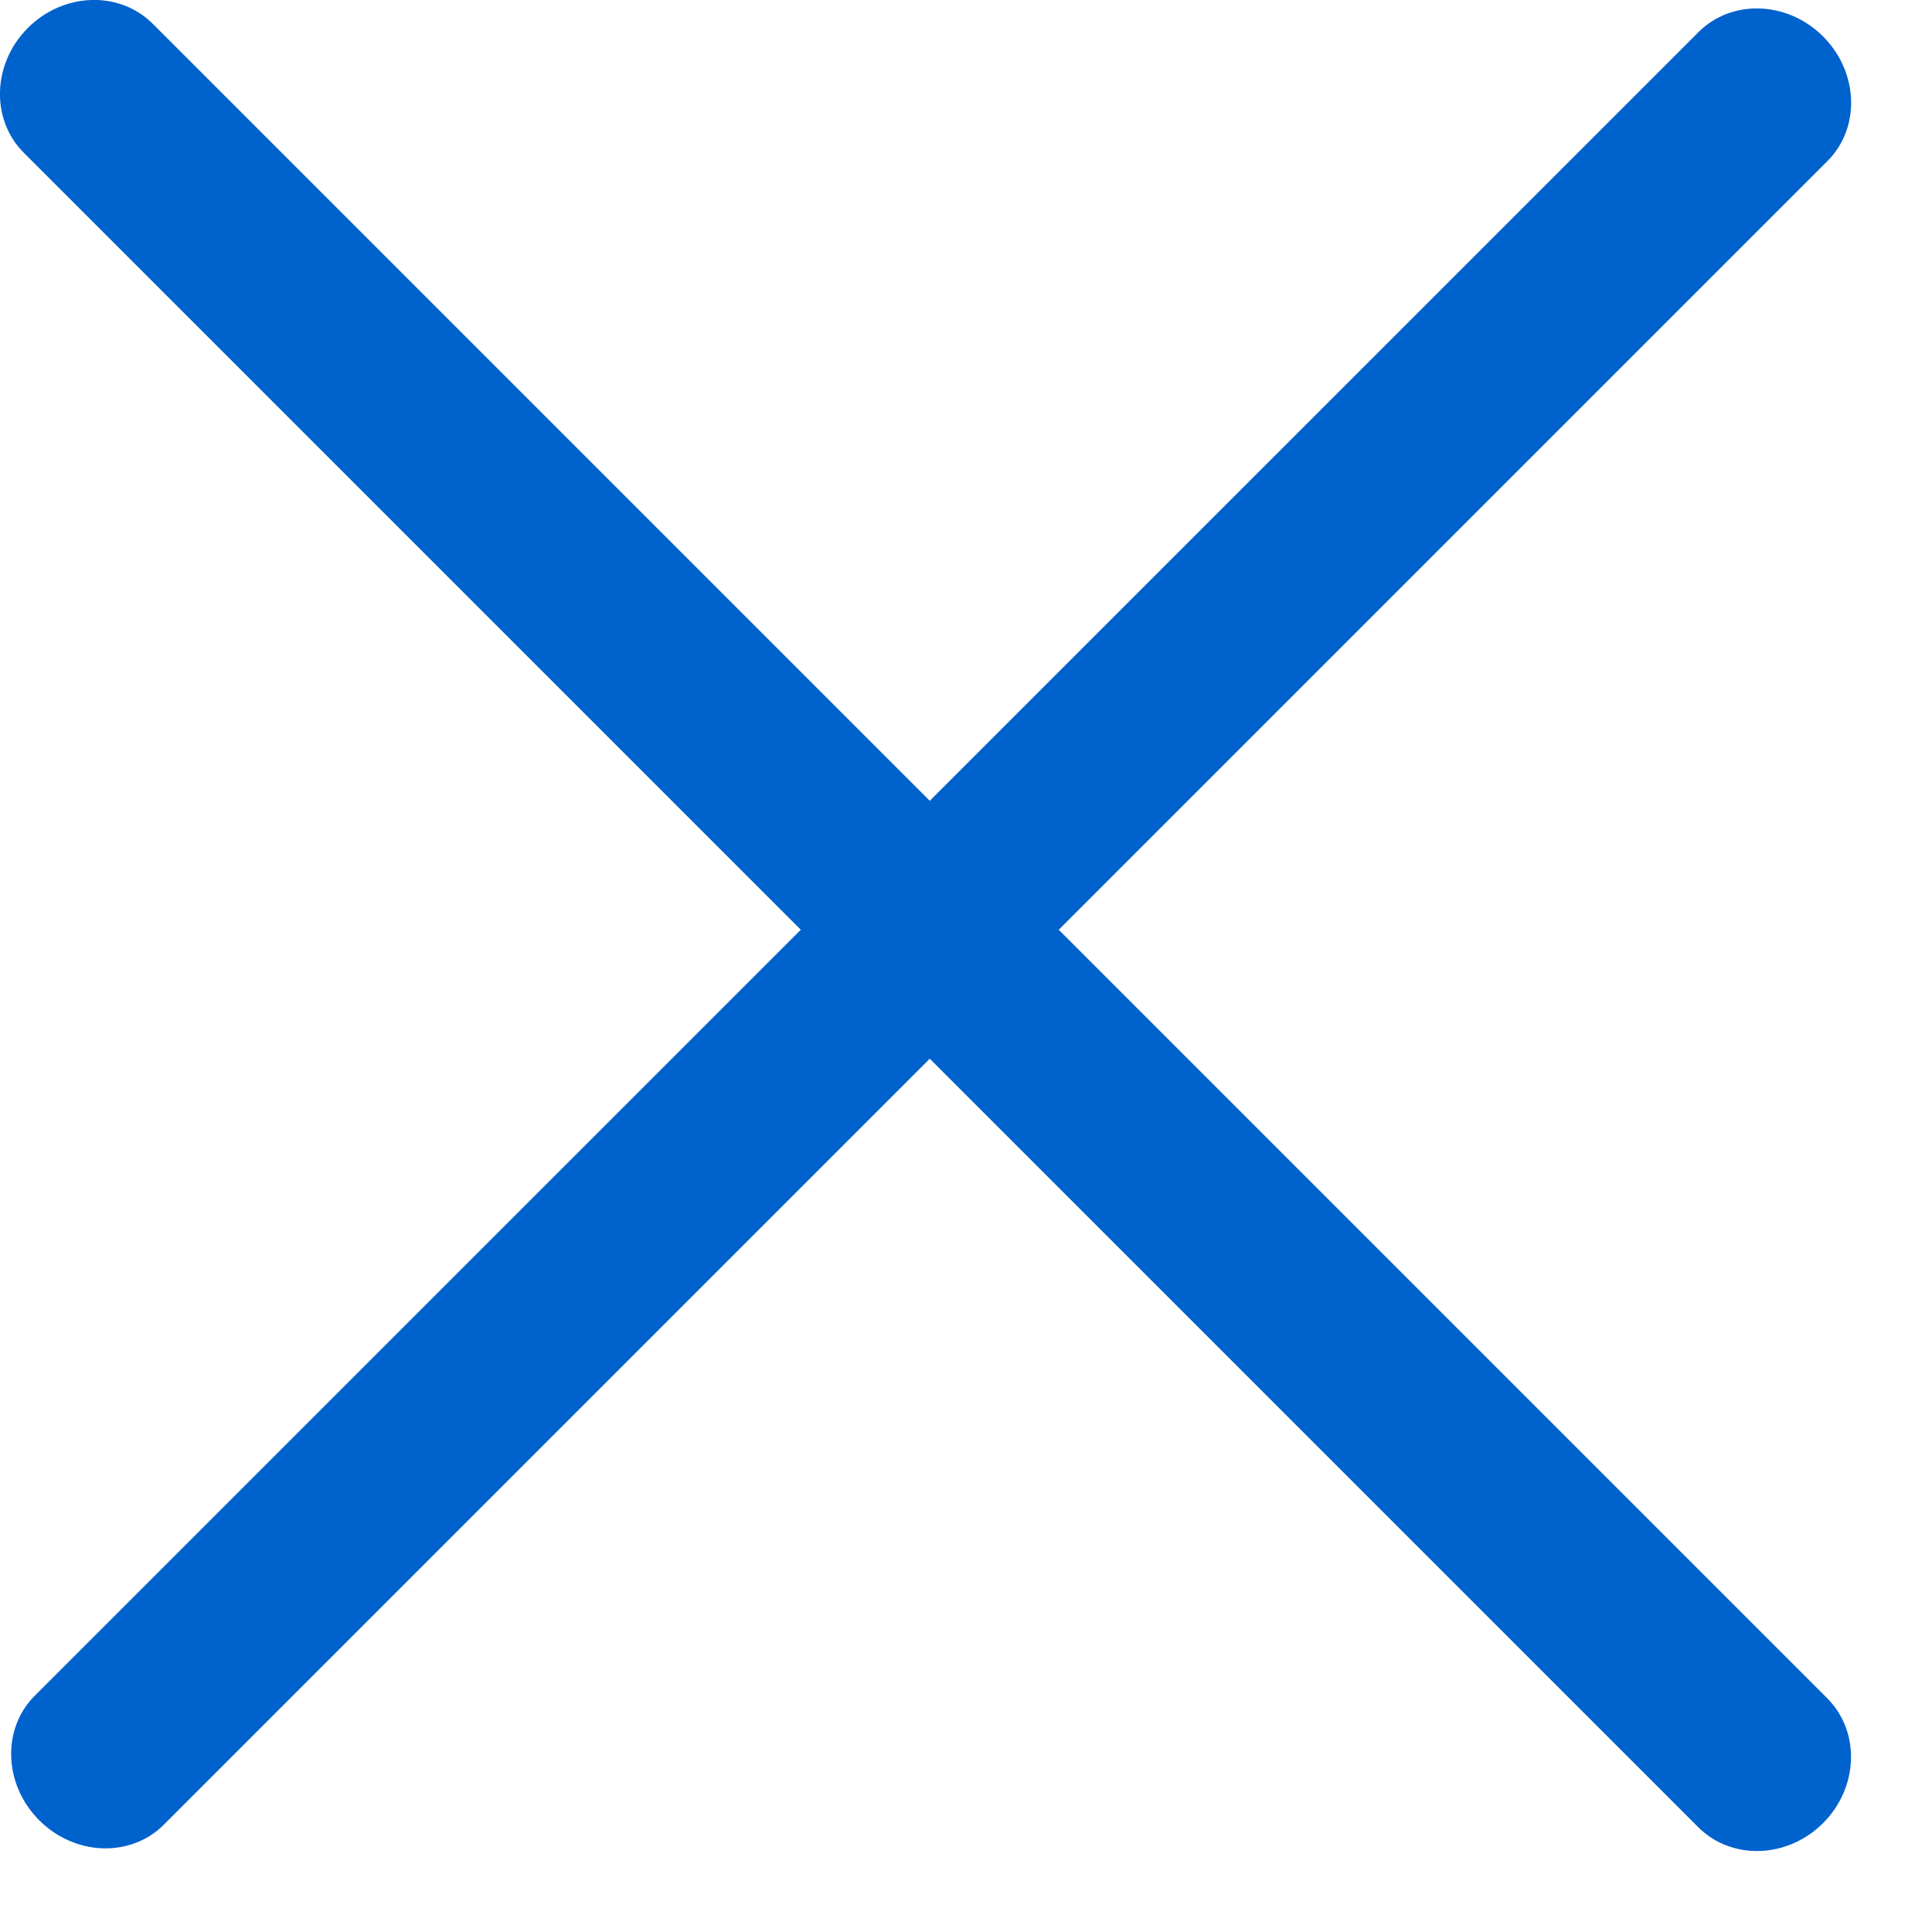
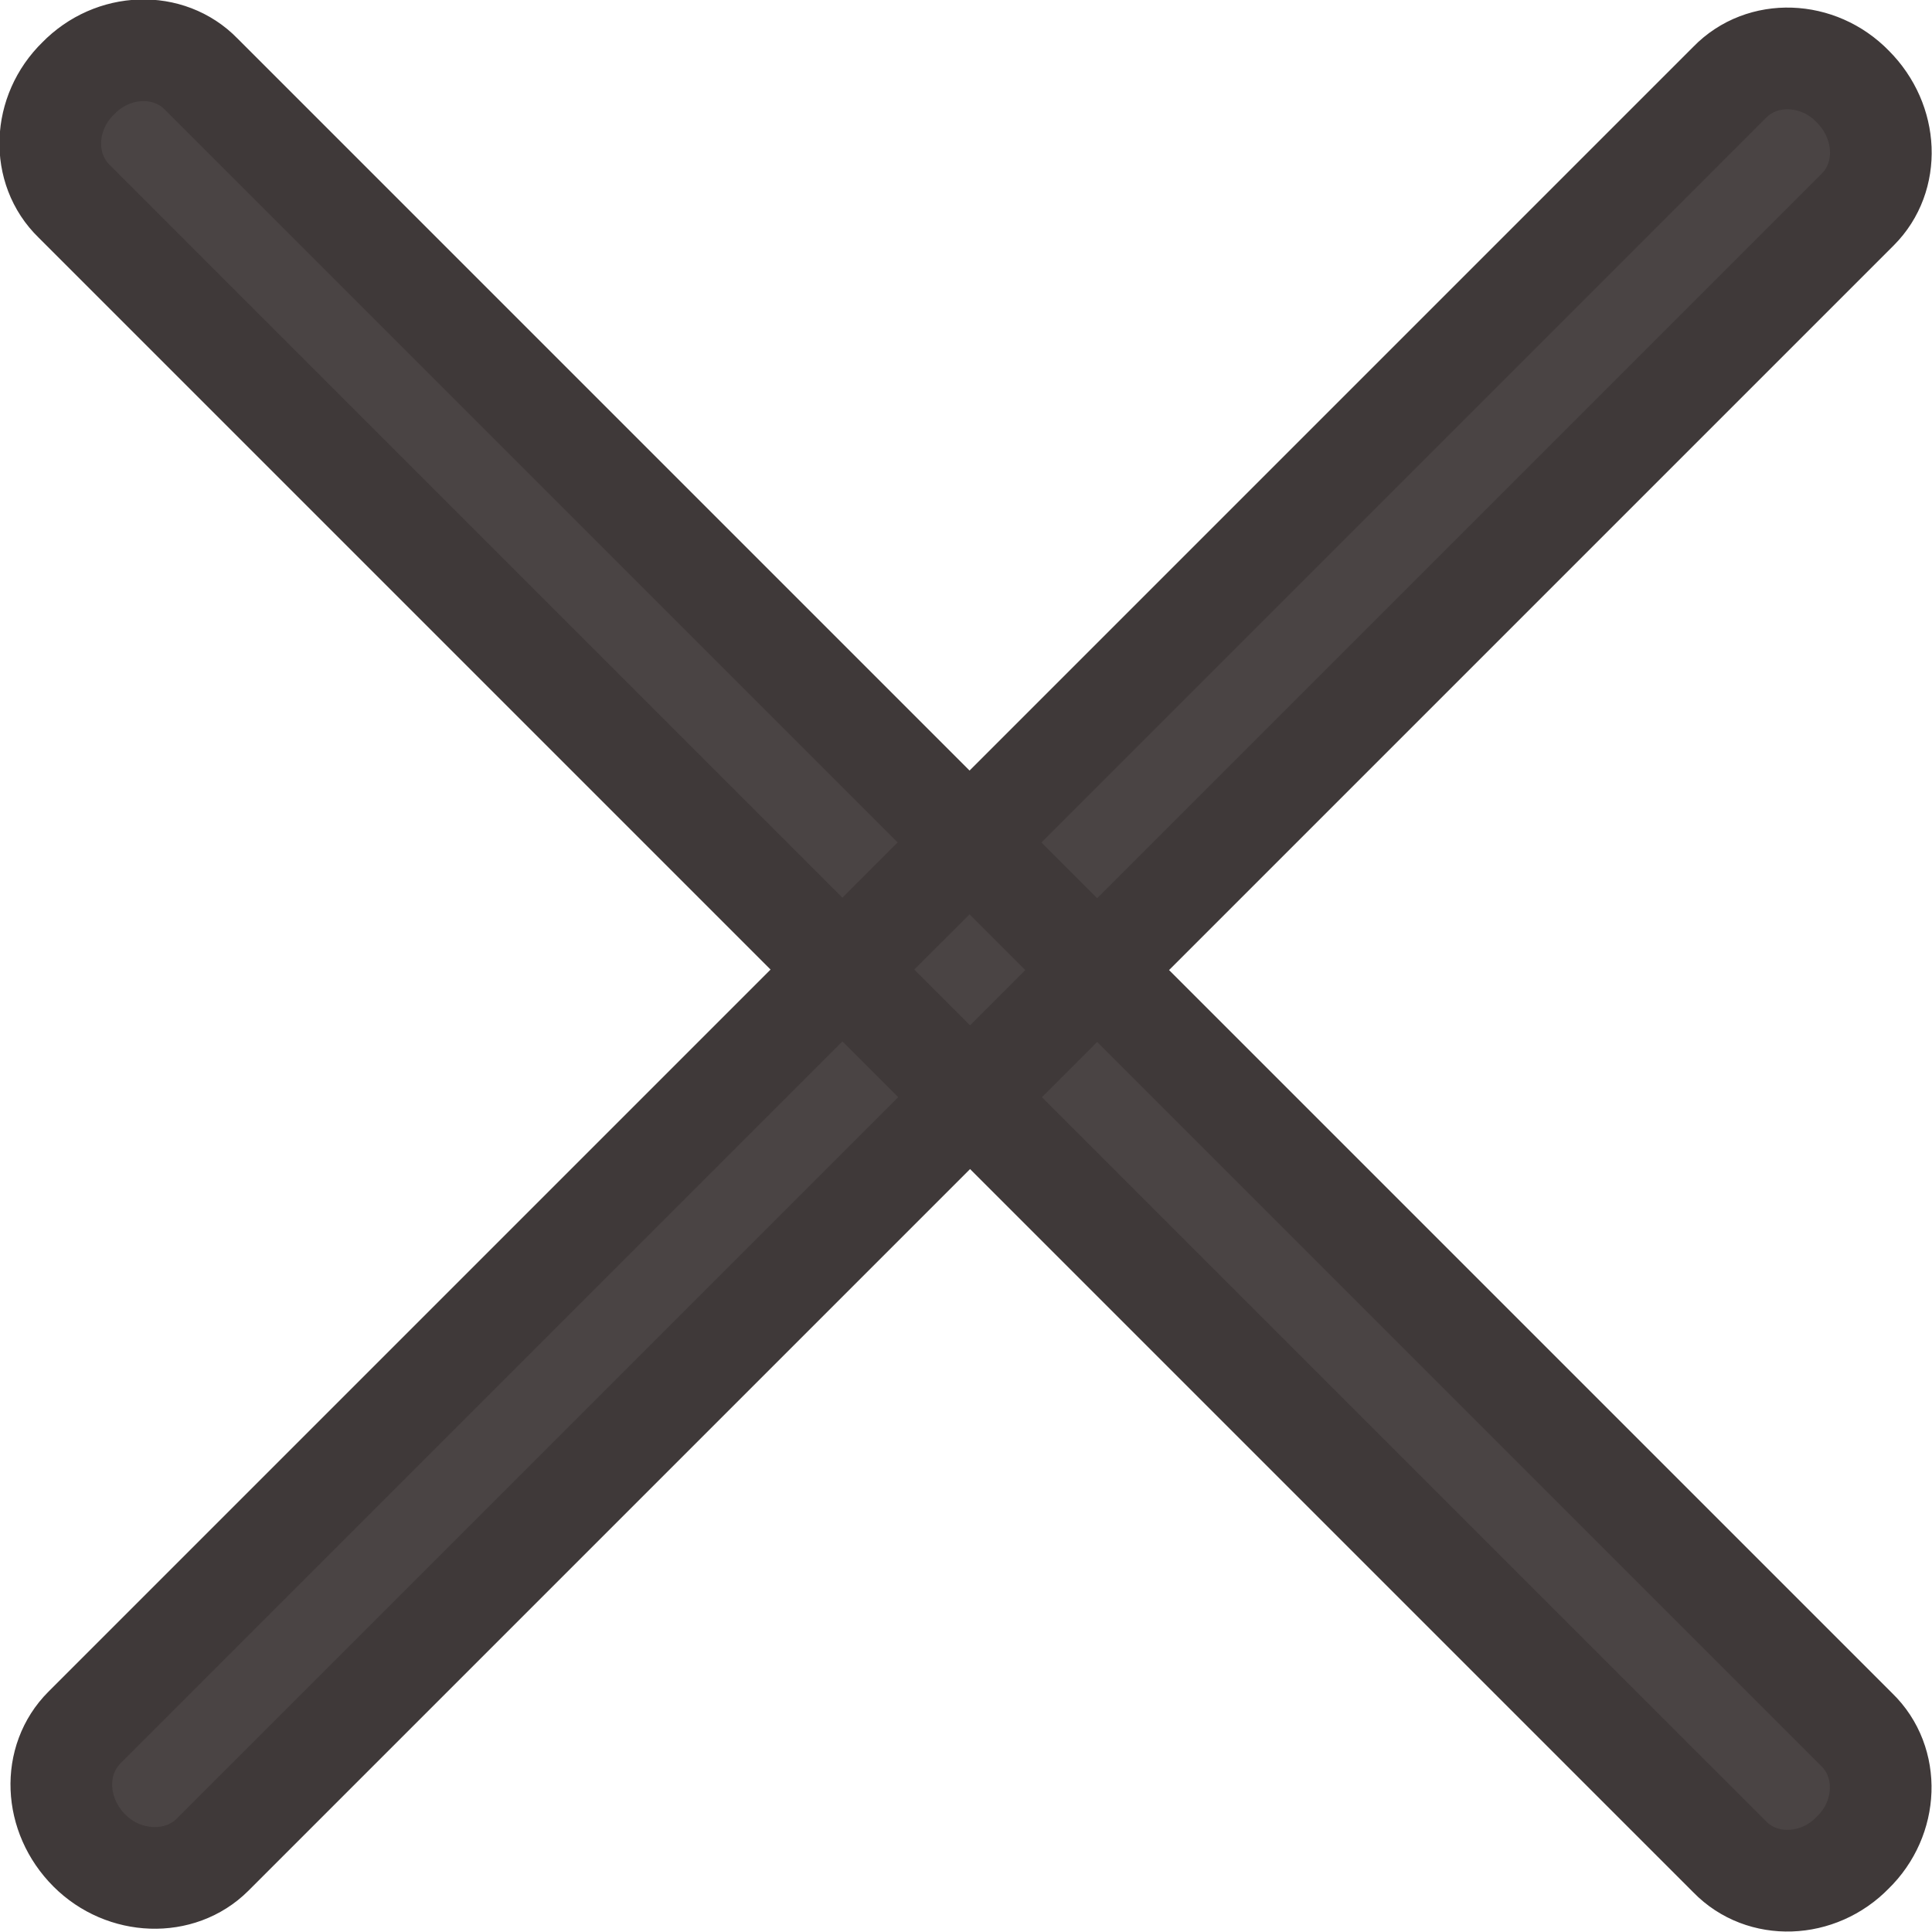
- <svg xmlns="http://www.w3.org/2000/svg" width="16" height="16" viewBox="0 0 16 16" fill="none">
-   <path fill-rule="evenodd" clip-rule="evenodd" d="M0.231 0.231C0.526 -0.064 0.99 -0.079 1.266 0.198L15.131 14.063C15.408 14.339 15.393 14.803 15.098 15.098C14.803 15.393 14.339 15.408 14.063 15.131L0.198 1.266C-0.079 0.99 -0.064 0.526 0.231 0.231Z" fill="#0062CC" />
-   <path fill-rule="evenodd" clip-rule="evenodd" d="M15.098 0.302C15.393 0.597 15.409 1.059 15.134 1.334L1.356 15.112C1.082 15.386 0.62 15.37 0.325 15.075C0.03 14.78 0.013 14.318 0.288 14.043L14.066 0.266C14.341 -0.009 14.803 0.007 15.098 0.302Z" fill="#0062CC" />
+ <svg xmlns="http://www.w3.org/2000/svg" width="19" height="19" viewBox="0 0 19 19" fill="none">
+   <defs />
+   <path d="M1.98 0.73C1.66 0.4 1.11 0.42 0.77 0.77C0.42 1.11 0.4 1.66 0.73 1.98L8.28 9.54L0.83 16.99C0.51 17.31 0.53 17.85 0.88 18.2C1.22 18.54 1.77 18.56 2.09 18.24L9.54 10.79L17.01 18.26C17.33 18.59 17.88 18.57 18.22 18.22C18.57 17.88 18.59 17.33 18.26 17.01L10.79 9.54L18.27 2.06C18.59 1.74 18.57 1.2 18.22 0.85C17.88 0.5 17.33 0.48 17.01 0.81L9.54 8.28L1.98 0.73Z" fill="#4A4444" fill-opacity="1" fill-rule="evenodd" />
+   <path d="M0.77 0.77C0.42 1.11 0.4 1.66 0.73 1.98L17.01 18.26C17.33 18.59 17.88 18.57 18.22 18.22C18.57 17.88 18.59 17.33 18.26 17.01L1.98 0.73C1.66 0.4 1.11 0.42 0.77 0.77ZM18.22 0.85C17.88 0.5 17.33 0.48 17.01 0.81L0.83 16.99C0.51 17.31 0.53 17.85 0.88 18.2C1.22 18.54 1.77 18.56 2.09 18.24L18.27 2.06C18.59 1.74 18.57 1.2 18.22 0.85Z" stroke="#3F3939" stroke-opacity="1" stroke-width="1" />
</svg>
